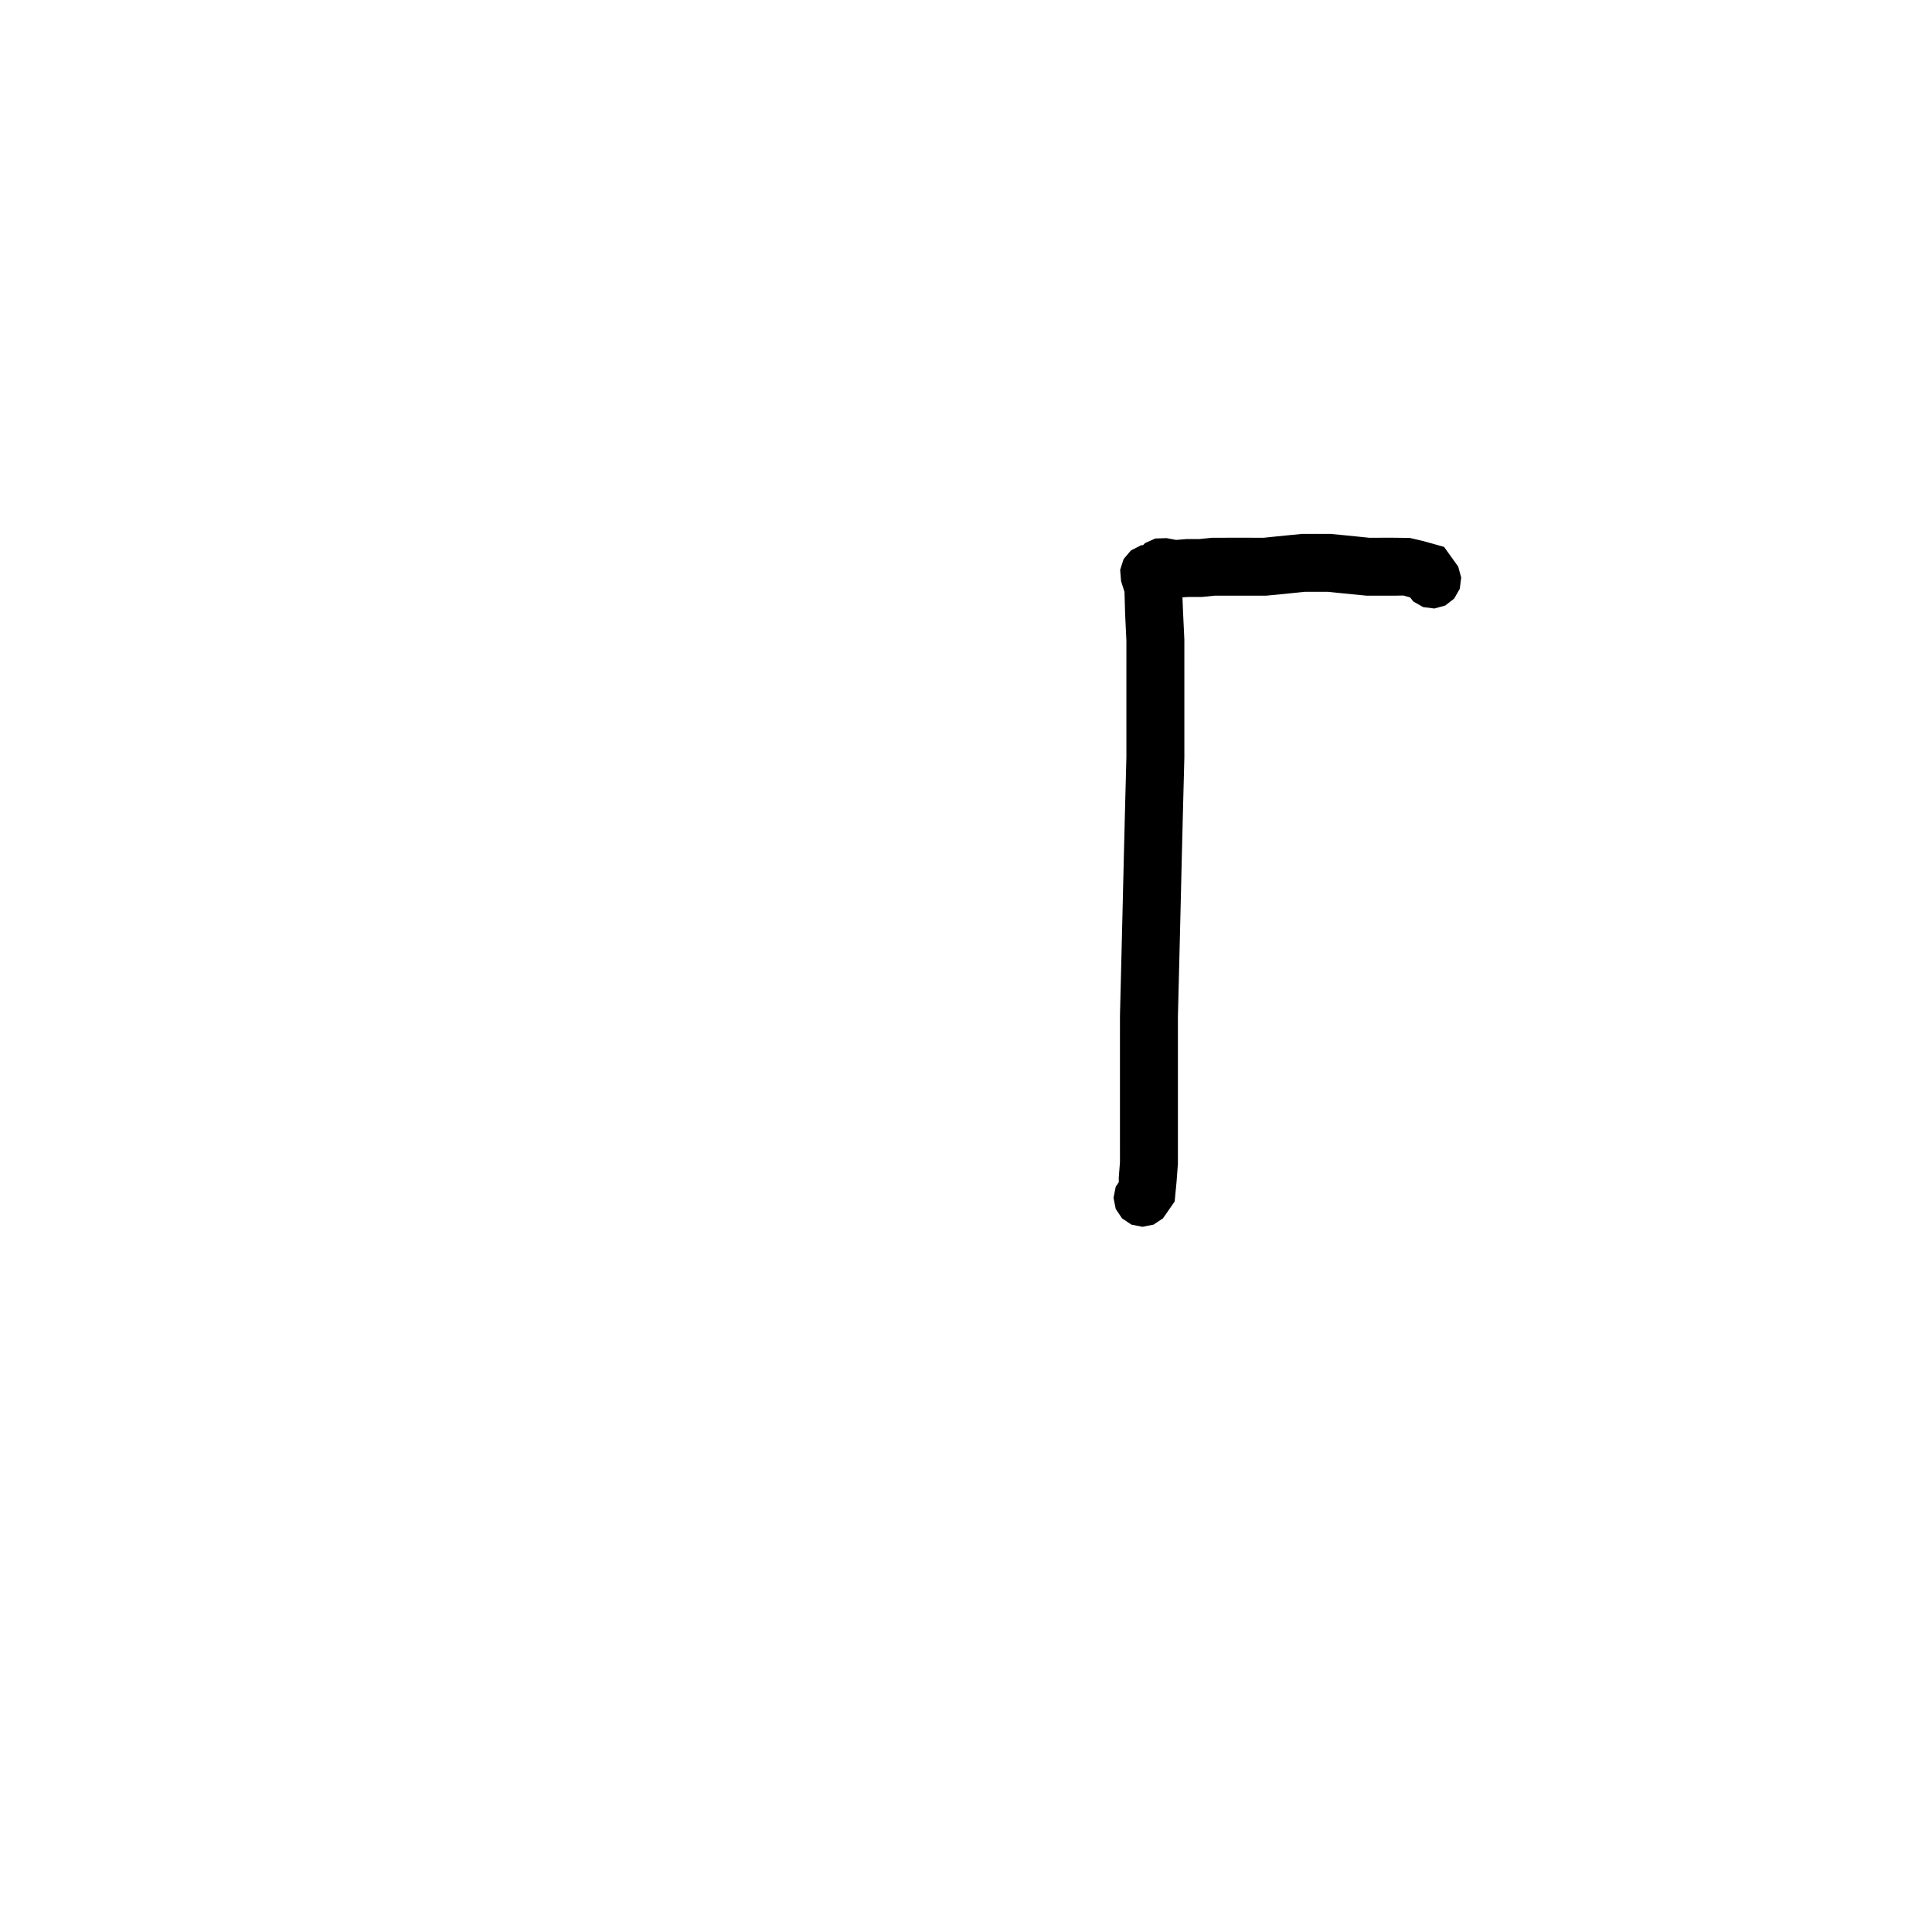
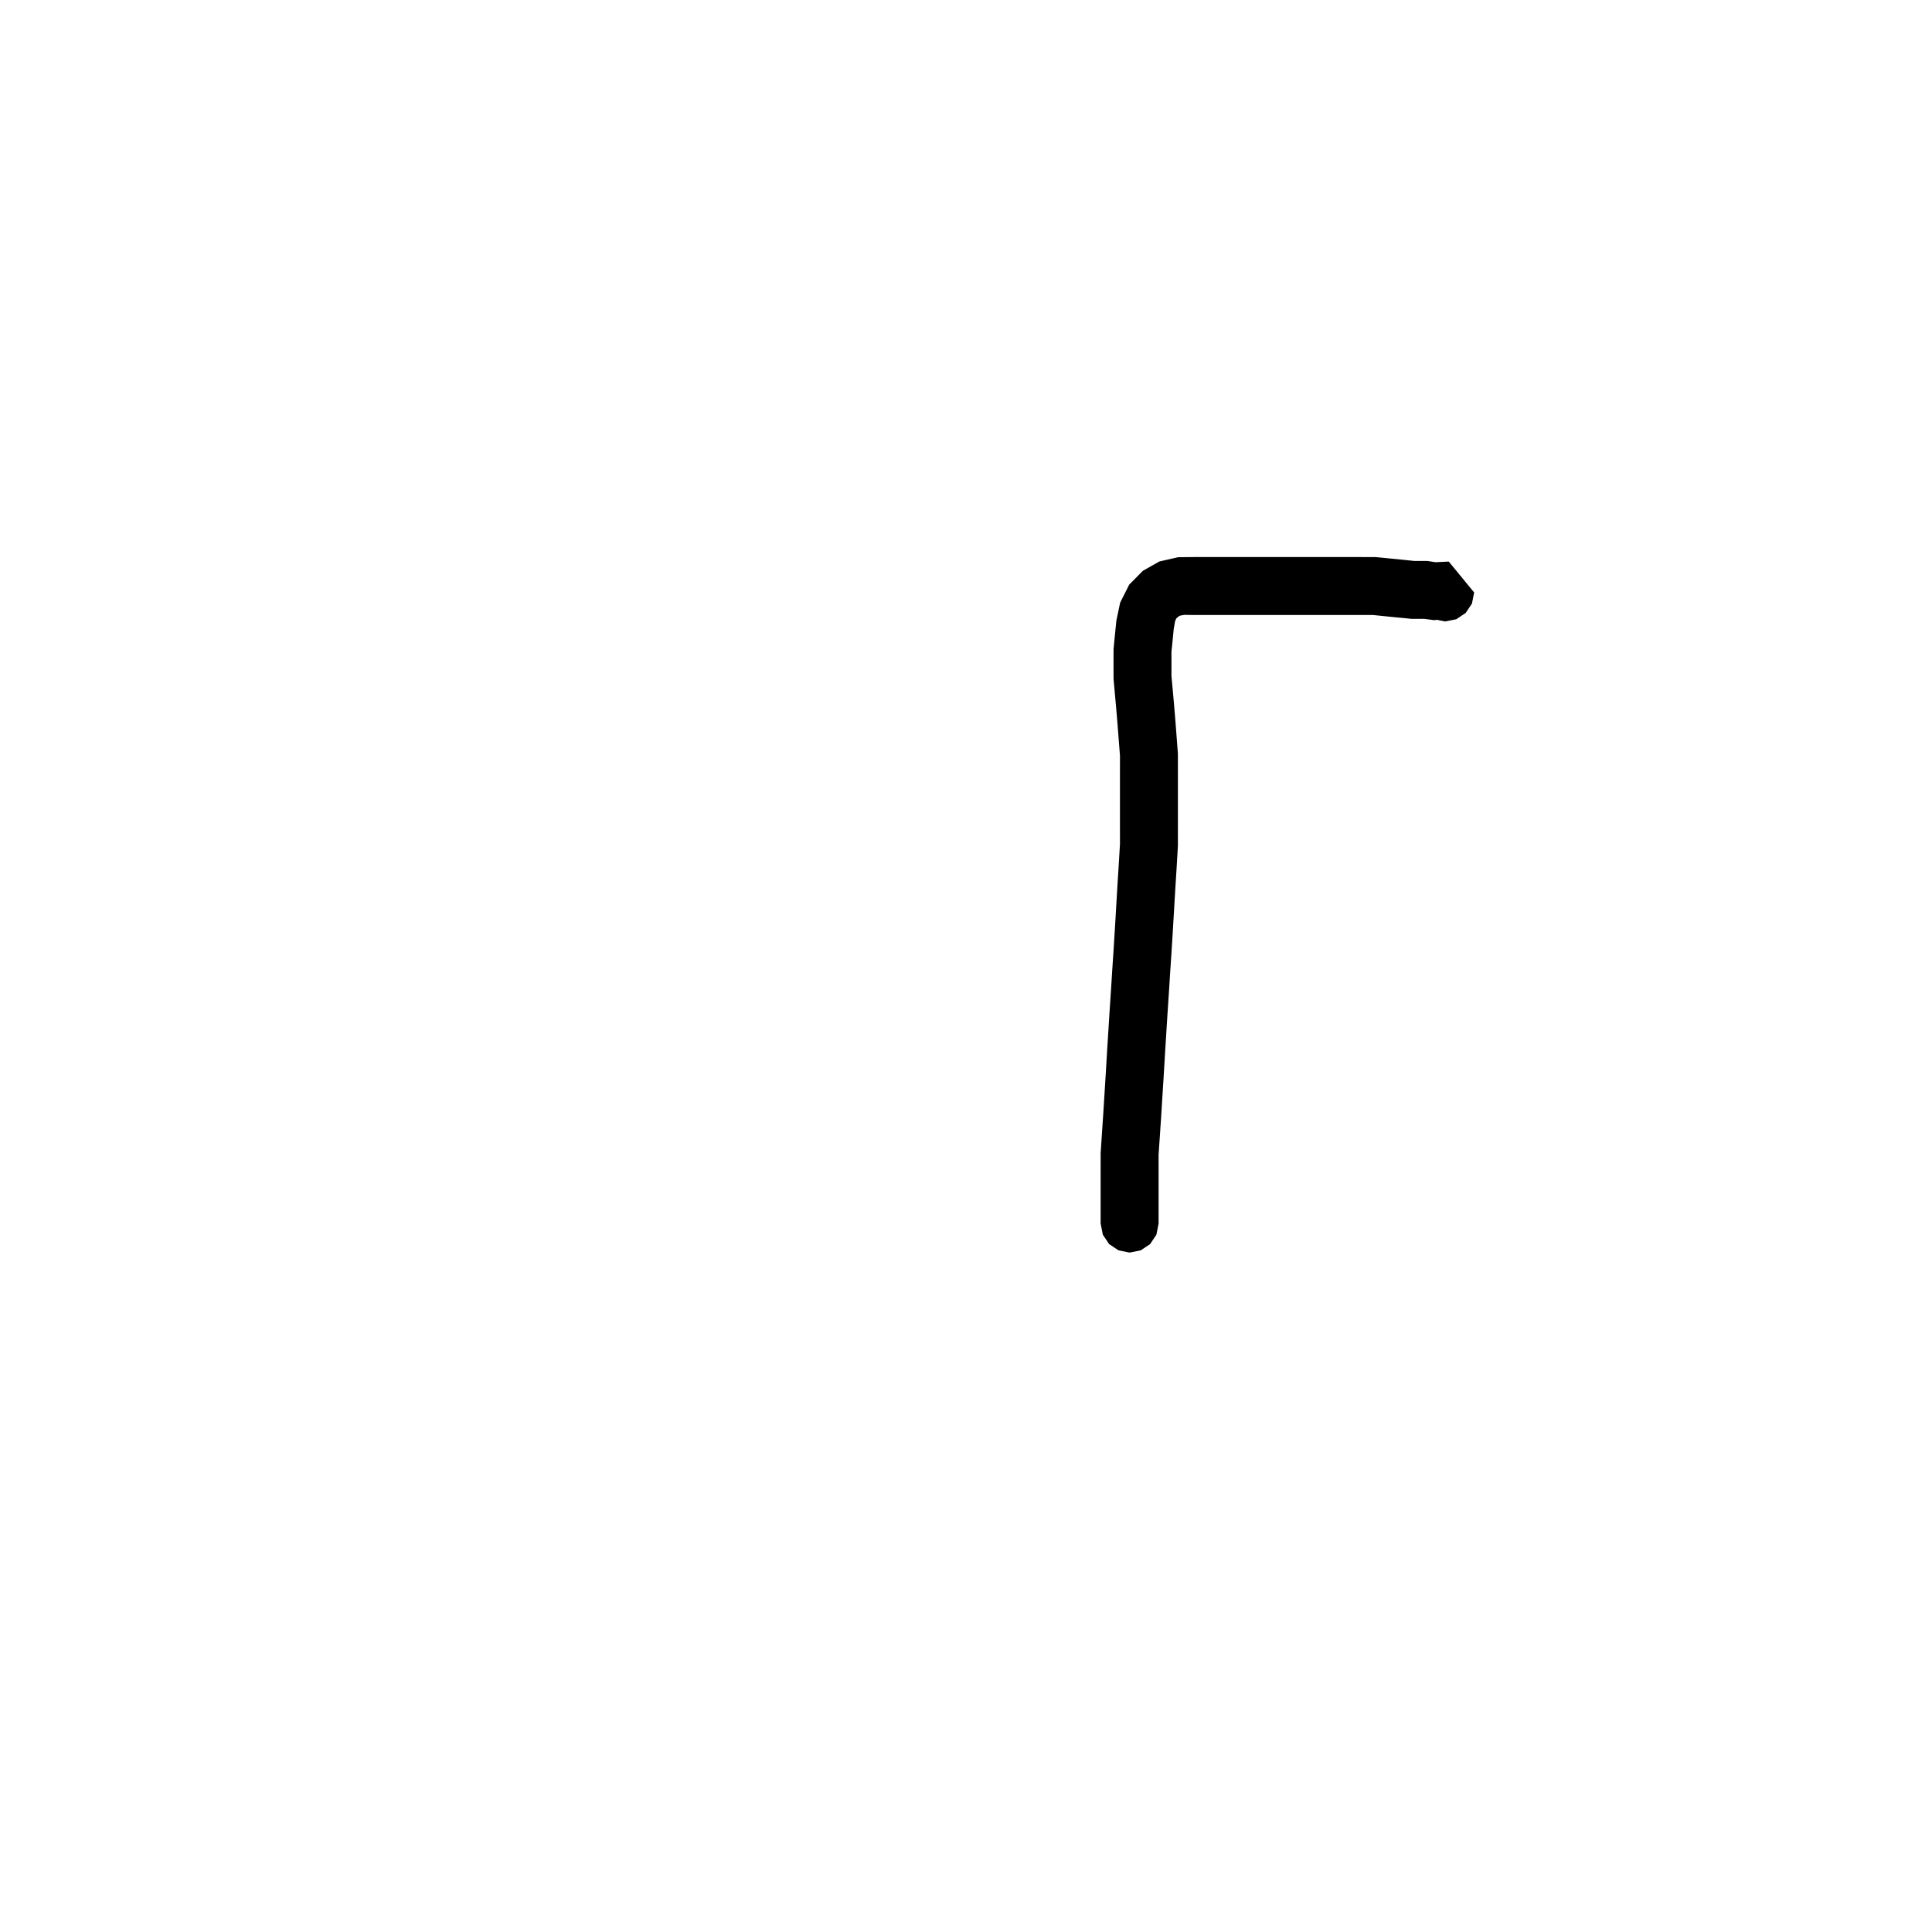
<svg xmlns="http://www.w3.org/2000/svg" viewBox="0 0 300 300" width="300" height="300">
-   <path d="M 174.079 90.236 L 174.61 91.909 L 174.71 95.386 L 174.907 99.498 L 174.906 104.4 L 174.906 110.6 L 174.907 117.538 L 174.708 125.085 L 174.508 133.09 L 174.308 141.492 L 174.108 149.689 L 173.907 157.741 L 173.906 165 L 173.906 171.4 L 173.906 176.6 L 173.908 180.464 L 173.717 182.884 L 173.746 184.097 L 174.224 182.818 L 173.249 184.278 L 172.906 186 L 173.249 187.722 L 174.224 189.182 L 175.684 190.157 L 177.406 190.5 L 179.128 190.157 L 180.588 189.182 L 182.4 186.57 L 182.695 183.516 L 182.904 180.736 L 182.906 176.6 L 182.906 171.4 L 182.906 165 L 182.906 157.859 L 183.105 149.911 L 183.305 141.708 L 183.505 133.31 L 183.705 125.315 L 183.906 117.662 L 183.906 110.6 L 183.906 104.4 L 183.905 99.302 L 183.702 95.014 L 183.536 90.757 L 182.733 87.764 L 181.931 86.202 L 180.592 85.066 L 178.92 84.529 L 177.17 84.673 L 175.608 85.476 L 174.473 86.815 L 173.936 88.486 Z" fill="black" fill-rule="nonzero" />
-   <path d="M 179.666 92.439 L 182.182 92.828 L 184.556 92.698 L 186.631 92.694 L 188.631 92.494 L 190.406 92.5 L 192.406 92.5 L 194.406 92.5 L 196.631 92.494 L 198.854 92.278 L 200.854 92.078 L 202.631 91.894 L 204.406 91.9 L 206.182 91.894 L 207.958 92.078 L 209.958 92.278 L 212.182 92.494 L 214.406 92.5 L 216.406 92.5 L 217.909 92.472 L 219.124 92.813 L 219.243 92.411 L 218.381 92.012 L 219.458 93.4 L 220.983 94.269 L 222.725 94.489 L 224.419 94.025 L 225.806 92.948 L 226.675 91.423 L 226.895 89.681 L 226.431 87.988 L 224.236 84.922 L 220.889 83.987 L 218.903 83.528 L 216.406 83.5 L 214.406 83.5 L 212.631 83.506 L 210.854 83.322 L 208.854 83.122 L 206.631 82.906 L 204.406 82.9 L 202.182 82.906 L 199.958 83.122 L 197.958 83.322 L 196.182 83.506 L 194.406 83.5 L 192.406 83.5 L 190.406 83.5 L 188.182 83.506 L 186.182 83.706 L 184.256 83.703 L 182.631 83.839 L 181.146 83.561 L 179.391 83.616 L 177.791 84.338 L 176.588 85.618 L 175.967 87.26 L 176.022 89.015 L 176.744 90.616 L 178.024 91.818 Z" fill="black" fill-rule="nonzero" />
+   <path d="M 179.906 190 L 179.906 187.667 L 179.906 184.8 L 179.906 182 L 179.904 179.355 L 180.096 176.499 L 180.297 173.49 L 180.497 170.281 L 180.698 167.072 L 180.898 163.672 L 181.097 160.481 L 181.297 157.29 L 181.497 154.29 L 181.697 151.09 L 181.897 148.09 L 182.098 144.872 L 182.298 141.464 L 182.498 138.072 L 182.698 134.872 L 182.904 131.341 L 182.906 128.2 L 182.906 125.4 L 182.906 122.6 L 182.906 119.8 L 182.903 117.027 L 182.693 114.255 L 182.492 111.641 L 182.289 109.21 L 182.088 106.993 L 181.902 104.996 L 181.906 103 L 181.901 101.225 L 182.084 99.448 L 182.256 97.668 L 182.475 96.423 L 182.668 96.016 L 182.95 95.767 L 183.186 95.613 L 183.877 95.475 L 185.406 95.5 L 187.406 95.5 L 189.406 95.5 L 191.406 95.5 L 193.406 95.5 L 195.406 95.5 L 197.406 95.5 L 199.406 95.5 L 201.406 95.5 L 203.406 95.5 L 205.406 95.5 L 207.406 95.5 L 209.406 95.5 L 211.406 95.5 L 213.182 95.494 L 214.958 95.678 L 216.958 95.878 L 219.182 96.094 L 221.142 96.092 L 222.706 96.299 L 223.848 96.132 L 219.906 92 L 220.249 93.722 L 221.224 95.182 L 222.684 96.157 L 224.406 96.5 L 226.128 96.157 L 227.588 95.182 L 228.564 93.722 L 228.906 92 L 224.964 87.201 L 222.906 87.301 L 221.671 87.108 L 219.631 87.106 L 217.854 86.922 L 215.854 86.722 L 213.631 86.506 L 211.406 86.5 L 209.406 86.5 L 207.406 86.5 L 205.406 86.5 L 203.406 86.5 L 201.406 86.5 L 199.406 86.5 L 197.406 86.5 L 195.406 86.5 L 193.406 86.5 L 191.406 86.5 L 189.406 86.5 L 187.406 86.5 L 185.406 86.5 L 182.935 86.525 L 180.026 87.187 L 177.463 88.633 L 175.344 90.784 L 173.937 93.577 L 173.356 96.332 L 173.129 98.552 L 172.912 100.775 L 172.906 103 L 172.911 105.404 L 173.125 107.807 L 173.323 109.99 L 173.521 112.359 L 173.72 114.945 L 173.91 117.373 L 173.906 119.8 L 173.906 122.6 L 173.906 125.4 L 173.906 128.2 L 173.908 131.059 L 173.714 134.328 L 173.514 137.528 L 173.314 140.936 L 173.114 144.328 L 172.916 147.51 L 172.716 150.51 L 172.516 153.71 L 172.316 156.71 L 172.115 159.919 L 171.914 163.128 L 171.714 166.528 L 171.515 169.719 L 171.316 172.91 L 171.116 175.901 L 170.909 179.045 L 170.906 182 L 170.906 184.8 L 170.906 187.667 L 170.906 190 L 171.249 191.722 L 172.224 193.182 L 173.684 194.157 L 175.406 194.5 L 177.128 194.157 L 178.588 193.182 L 179.564 191.722 Z" fill="black" fill-rule="nonzero" />
</svg>
